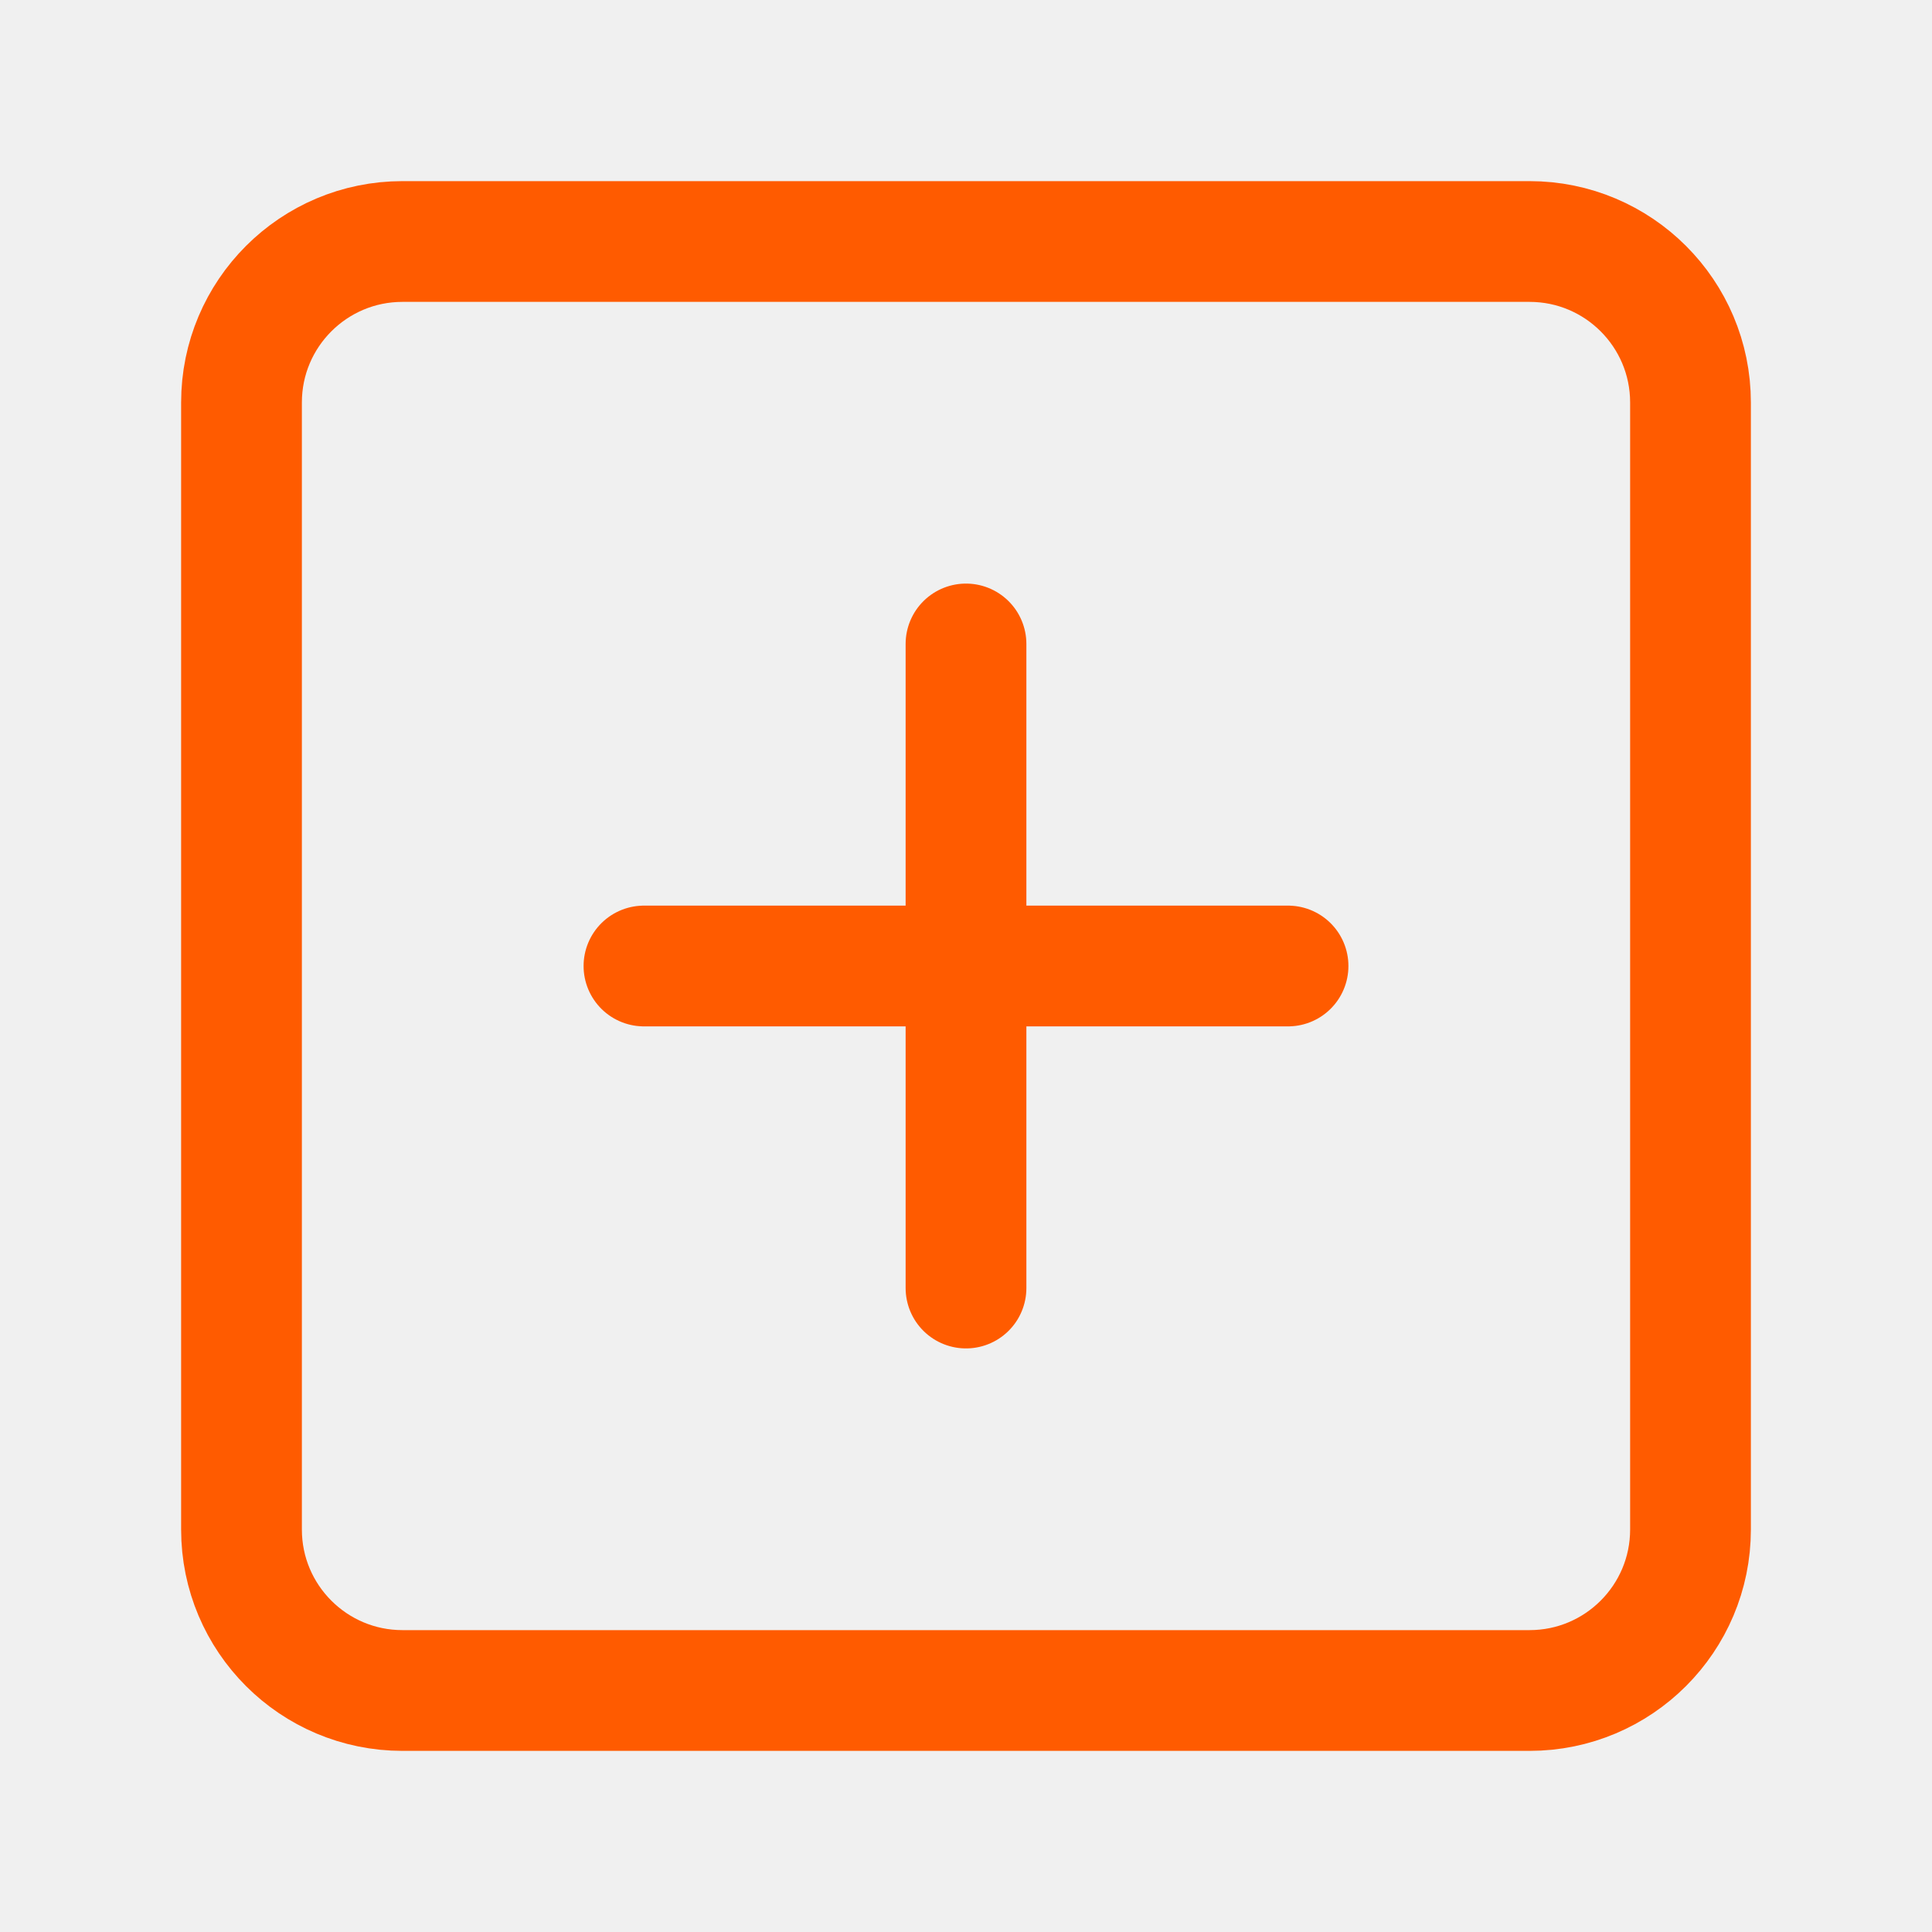
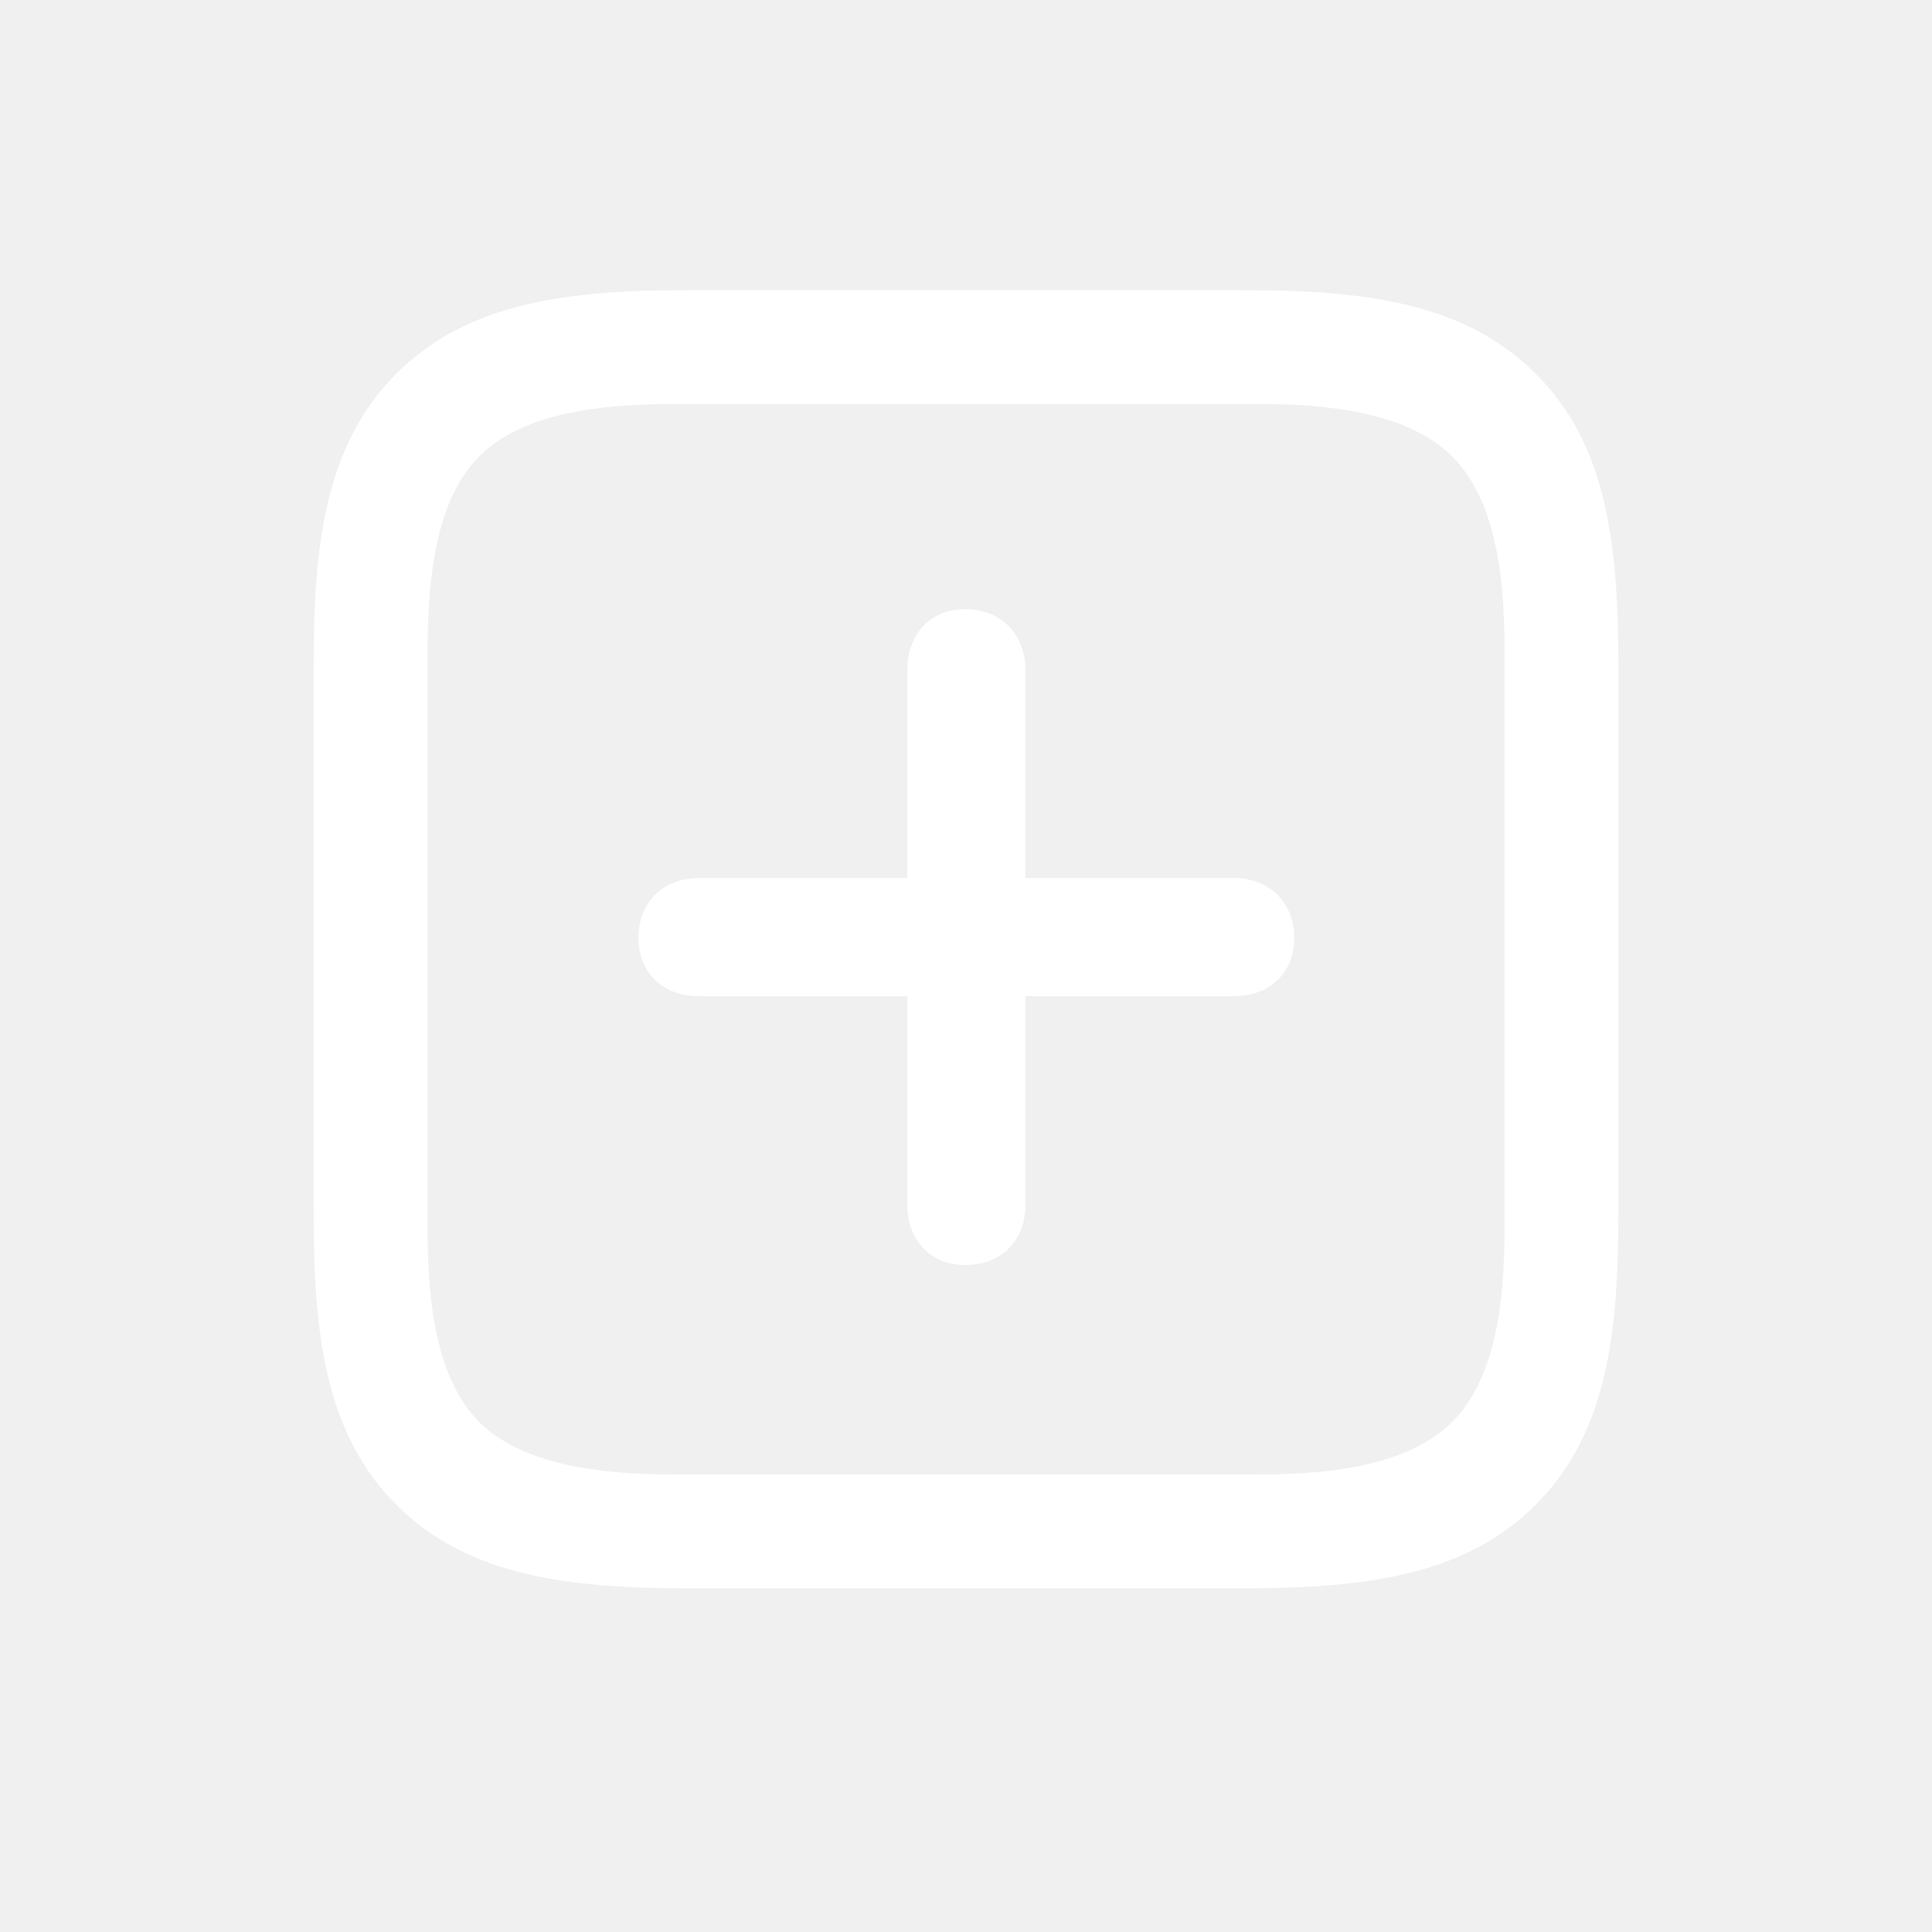
- <svg xmlns="http://www.w3.org/2000/svg" width="16" height="16" viewBox="0 0 16 16" fill="none">
-   <path d="M12.667 2H3.333C2.597 2 2 2.597 2 3.333V12.667C2 13.403 2.597 14 3.333 14H12.667C13.403 14 14 13.403 14 12.667V3.333C14 2.597 13.403 2 12.667 2Z" stroke="#FF5B00" stroke-linecap="round" stroke-linejoin="round" />
-   <path d="M8 5.333V10.667" stroke="#FF5B00" stroke-linecap="round" stroke-linejoin="round" />
-   <path d="M5.333 8H10.667" stroke="#FF5B00" stroke-linecap="round" stroke-linejoin="round" />
+ <svg xmlns="http://www.w3.org/2000/svg" width="24" height="24" viewBox="0 0 24 24" fill="none">
+   <path d="M19.075 4.641C19.972 5.528 20.104 6.785 20.104 8.288V15.047C20.104 16.55 19.972 17.798 19.075 18.694C18.179 19.591 16.913 19.731 15.41 19.731H8.581C7.087 19.731 5.821 19.591 4.925 18.694C4.028 17.798 3.896 16.55 3.896 15.047V8.262C3.896 6.794 4.028 5.537 4.925 4.641C5.821 3.744 7.087 3.604 8.563 3.604H15.41C16.913 3.604 18.179 3.744 19.075 4.641ZM18.689 8.042C18.689 7.137 18.574 6.205 18.038 5.669C17.511 5.142 16.561 5.019 15.656 5.019H8.37C7.447 5.019 6.489 5.133 5.953 5.669C5.426 6.196 5.312 7.146 5.312 8.068V15.284C5.312 16.198 5.426 17.13 5.953 17.666C6.489 18.193 7.438 18.316 8.344 18.316H15.656C16.561 18.316 17.511 18.193 18.038 17.666C18.574 17.13 18.689 16.198 18.689 15.284V8.042ZM7.931 11.654C7.931 11.215 8.229 10.907 8.687 10.907H11.271V8.323C11.271 7.875 11.56 7.567 11.991 7.567C12.431 7.567 12.738 7.875 12.738 8.323V10.907H15.331C15.771 10.907 16.078 11.215 16.078 11.654C16.078 12.085 15.771 12.375 15.331 12.375H12.738V14.968C12.738 15.416 12.431 15.715 11.991 15.715C11.56 15.715 11.271 15.407 11.271 14.968V12.375H8.687C8.238 12.375 7.931 12.085 7.931 11.654Z" fill="white" />
</svg>
